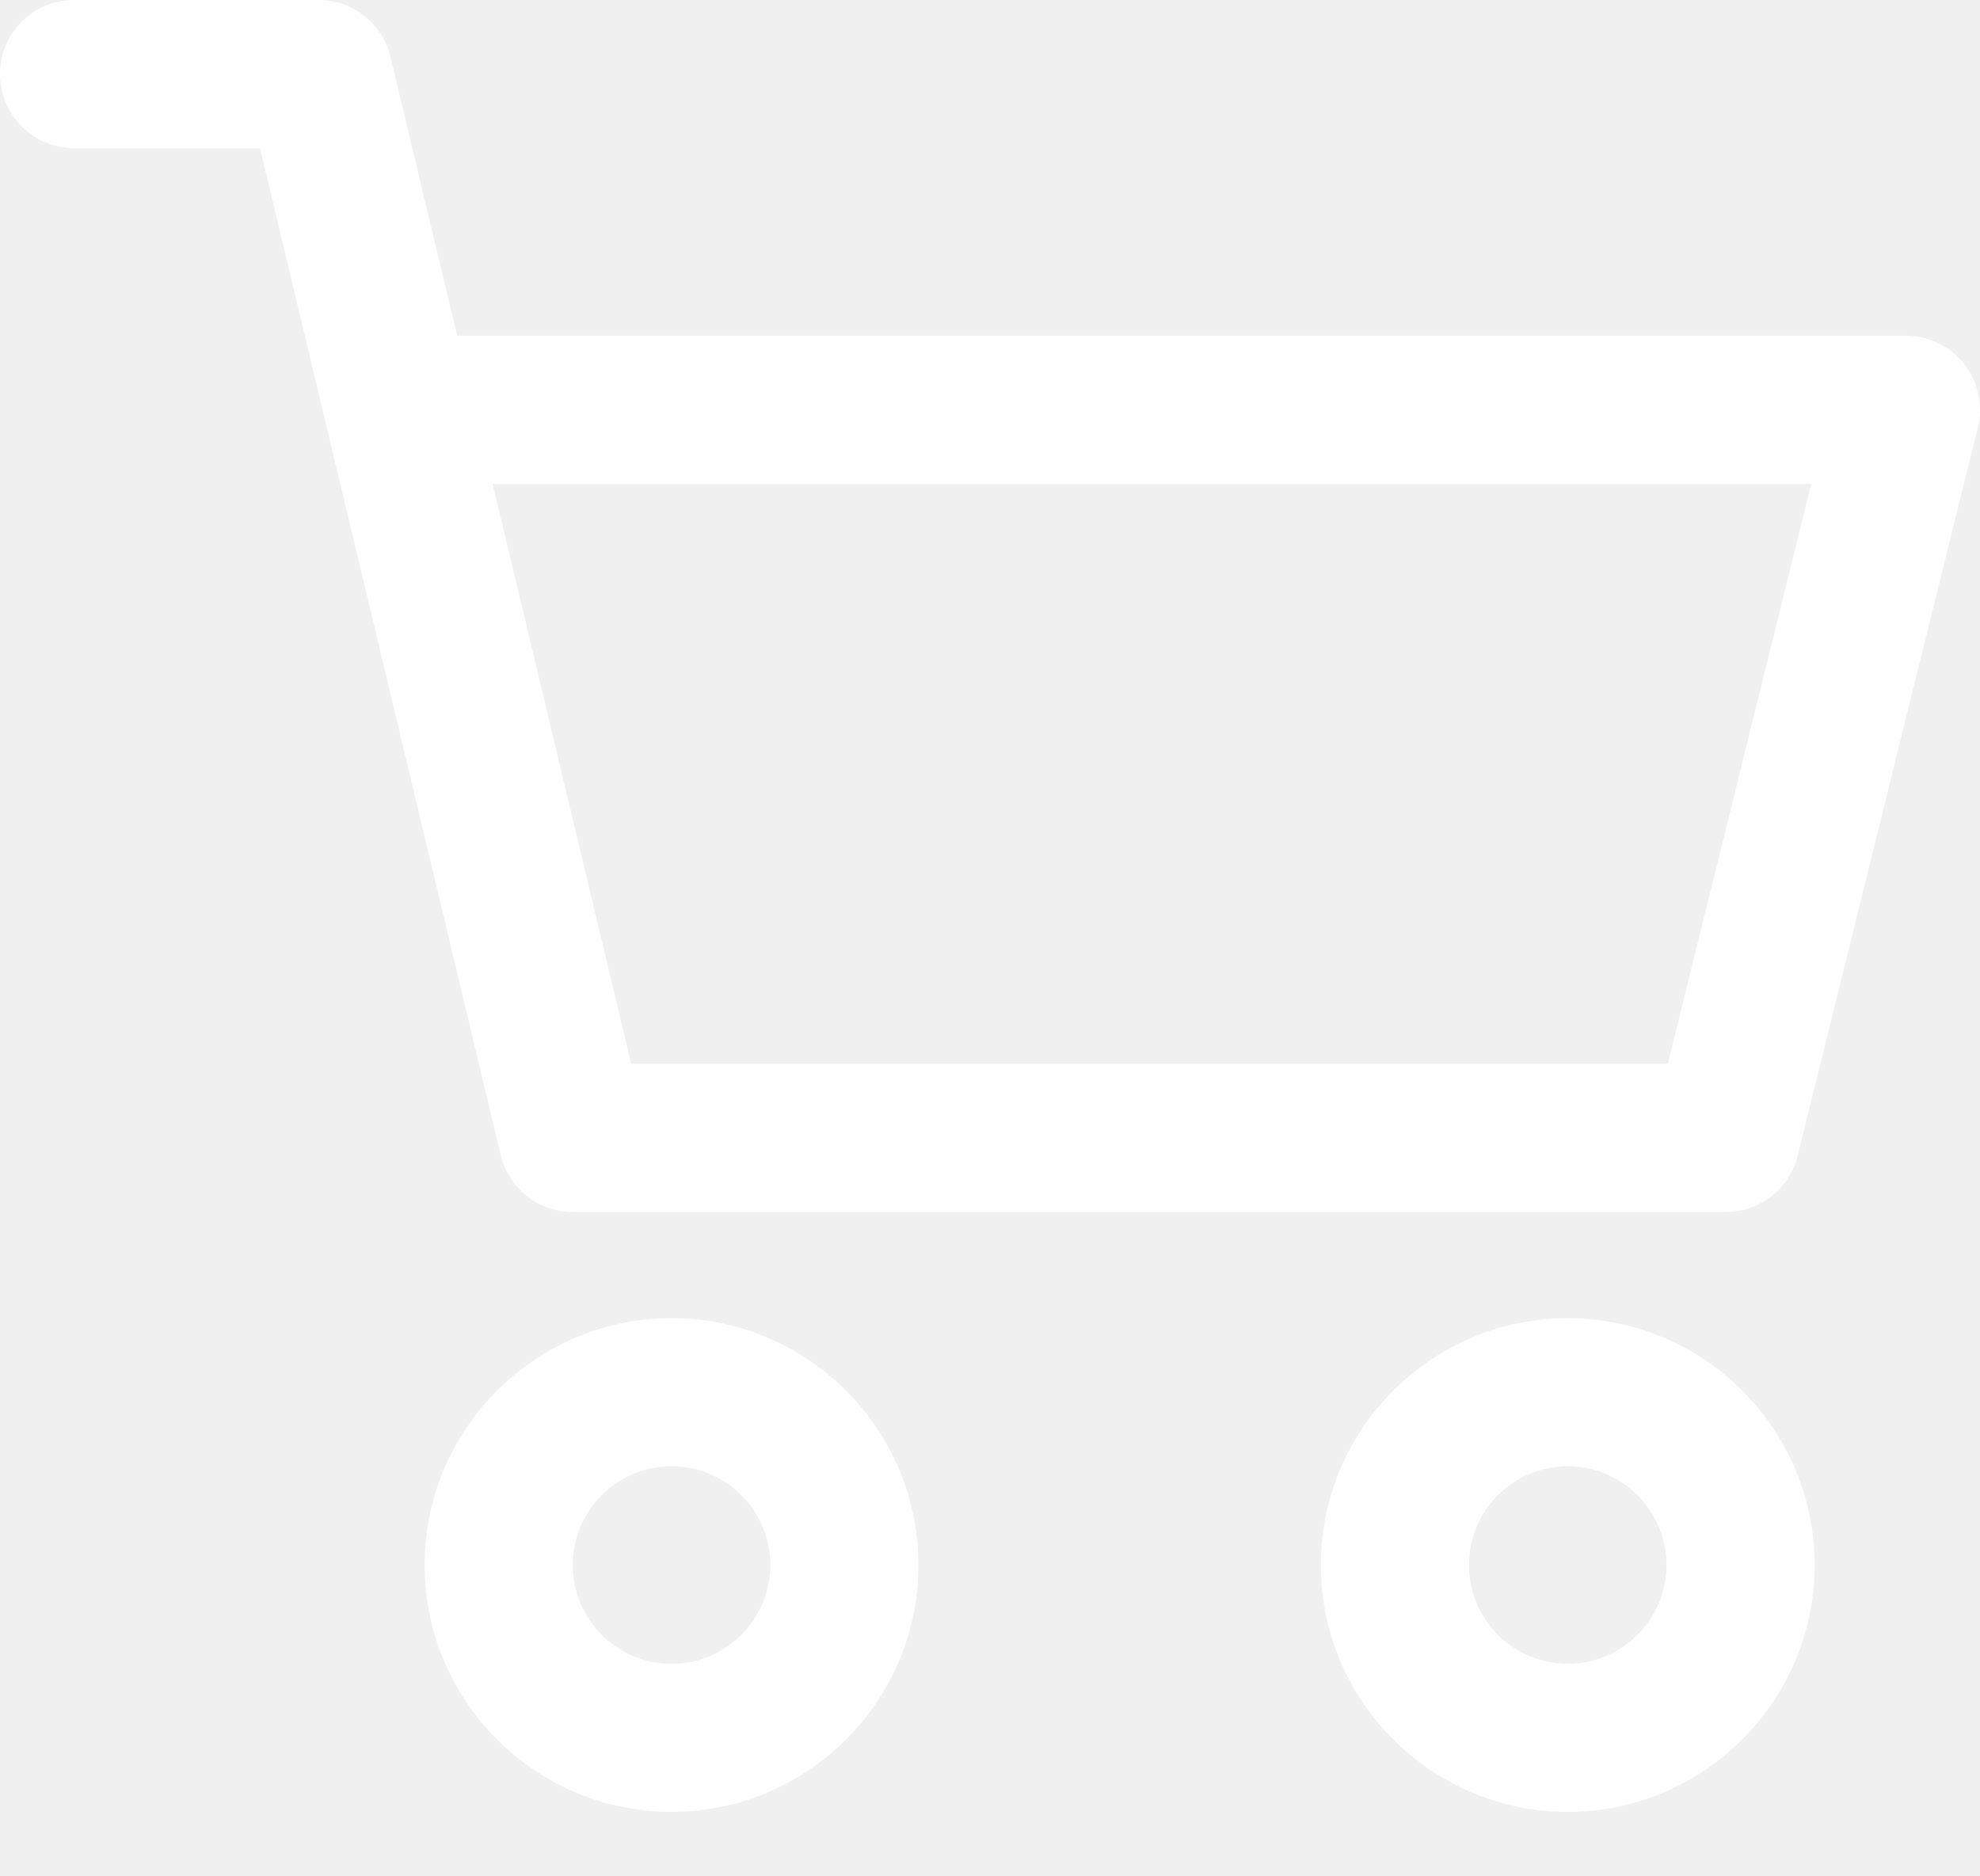
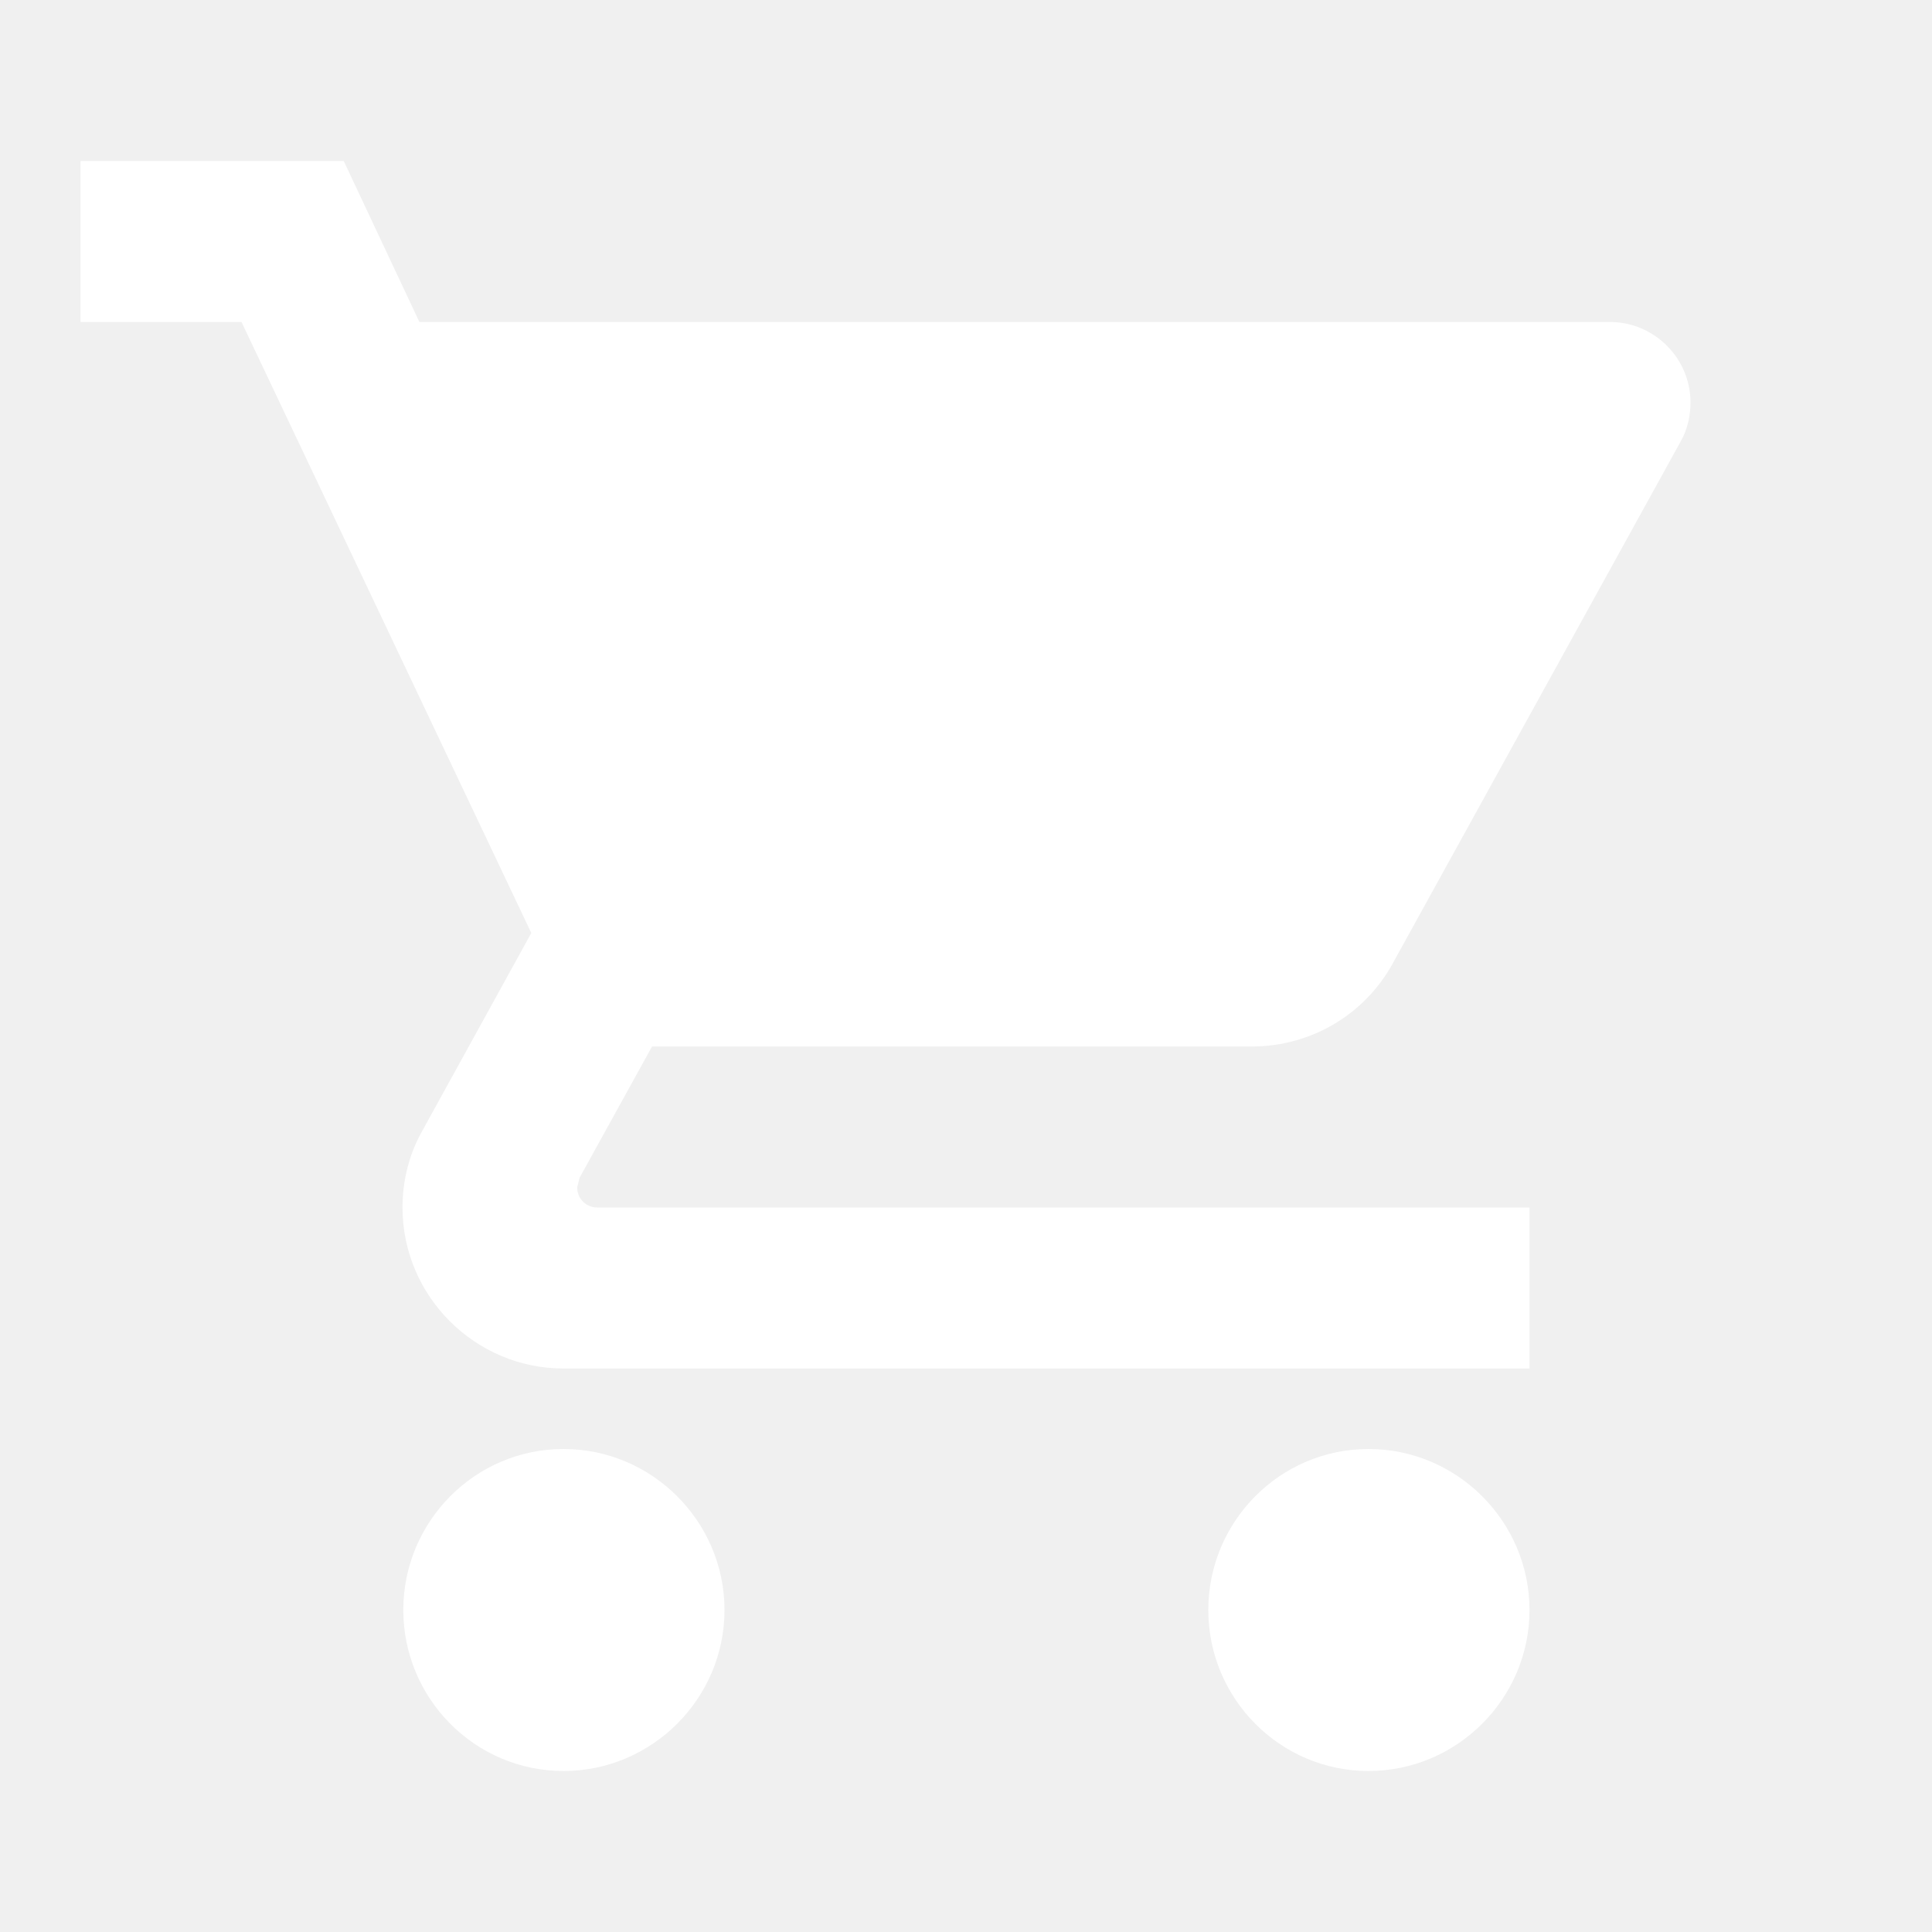
- <svg xmlns="http://www.w3.org/2000/svg" width="19" height="18" viewBox="0 0 19 18" fill="none">
-   <path d="M15.044 12.651C13.737 12.651 12.675 13.714 12.675 15.02C12.675 16.326 13.738 17.389 15.044 17.389C16.35 17.389 17.413 16.326 17.413 15.02C17.413 13.714 16.35 12.651 15.044 12.651ZM15.044 15.968C14.521 15.968 14.096 15.543 14.096 15.02C14.096 14.497 14.521 14.072 15.044 14.072C15.566 14.072 15.991 14.497 15.991 15.02C15.991 15.543 15.566 15.968 15.044 15.968Z" fill="white" />
-   <path d="M18.849 3.495C18.714 3.322 18.508 3.222 18.289 3.222H4.387L3.747 0.546C3.671 0.226 3.385 3.24579e-09 3.056 3.24579e-09H0.711C0.318 -3.71064e-05 0 0.318 0 0.711C0 1.103 0.318 1.421 0.711 1.421H2.495L4.805 11.086C4.882 11.406 5.167 11.632 5.496 11.632H16.56C16.887 11.632 17.171 11.409 17.25 11.092L18.979 4.103C19.032 3.891 18.983 3.667 18.849 3.495ZM16.004 10.21H6.057L4.727 4.643H17.381L16.004 10.21Z" fill="white" />
-   <path d="M6.444 12.651C5.138 12.651 4.075 13.714 4.075 15.02C4.075 16.326 5.138 17.389 6.444 17.389C7.75 17.389 8.813 16.326 8.813 15.02C8.813 13.714 7.75 12.651 6.444 12.651ZM6.444 15.968C5.921 15.968 5.496 15.543 5.496 15.02C5.496 14.497 5.921 14.072 6.444 14.072C6.966 14.072 7.392 14.497 7.392 15.02C7.392 15.543 6.966 15.968 6.444 15.968Z" fill="white" />
+ <svg xmlns="http://www.w3.org/2000/svg" viewBox="0 0 24 24" fill="white" width="24px" height="24px">
+   <path d="M7 18c-1.1 0-1.99.9-1.99 2S5.9 22 7 22s2-.9 2-2-.9-2-2-2zM1 2v2h2l3.6 7.59-1.35 2.45c-.16.28-.25.61-.25.96 0 1.1.9 2 2 2h12v-2H7.42c-.14 0-.25-.11-.25-.25l.03-.12.9-1.63h7.45c.75 0 1.41-.41 1.75-1.03l3.58-6.49c.08-.14.12-.31.12-.48 0-.55-.45-1-1-1H5.21l-.94-2H1zm16 16c-1.1 0-1.99.9-1.99 2s.89 2 1.99 2 2-.9 2-2-.9-2-2-2z" />
+   <path d="M0 0h24v24H0z" fill="none" />
</svg>
